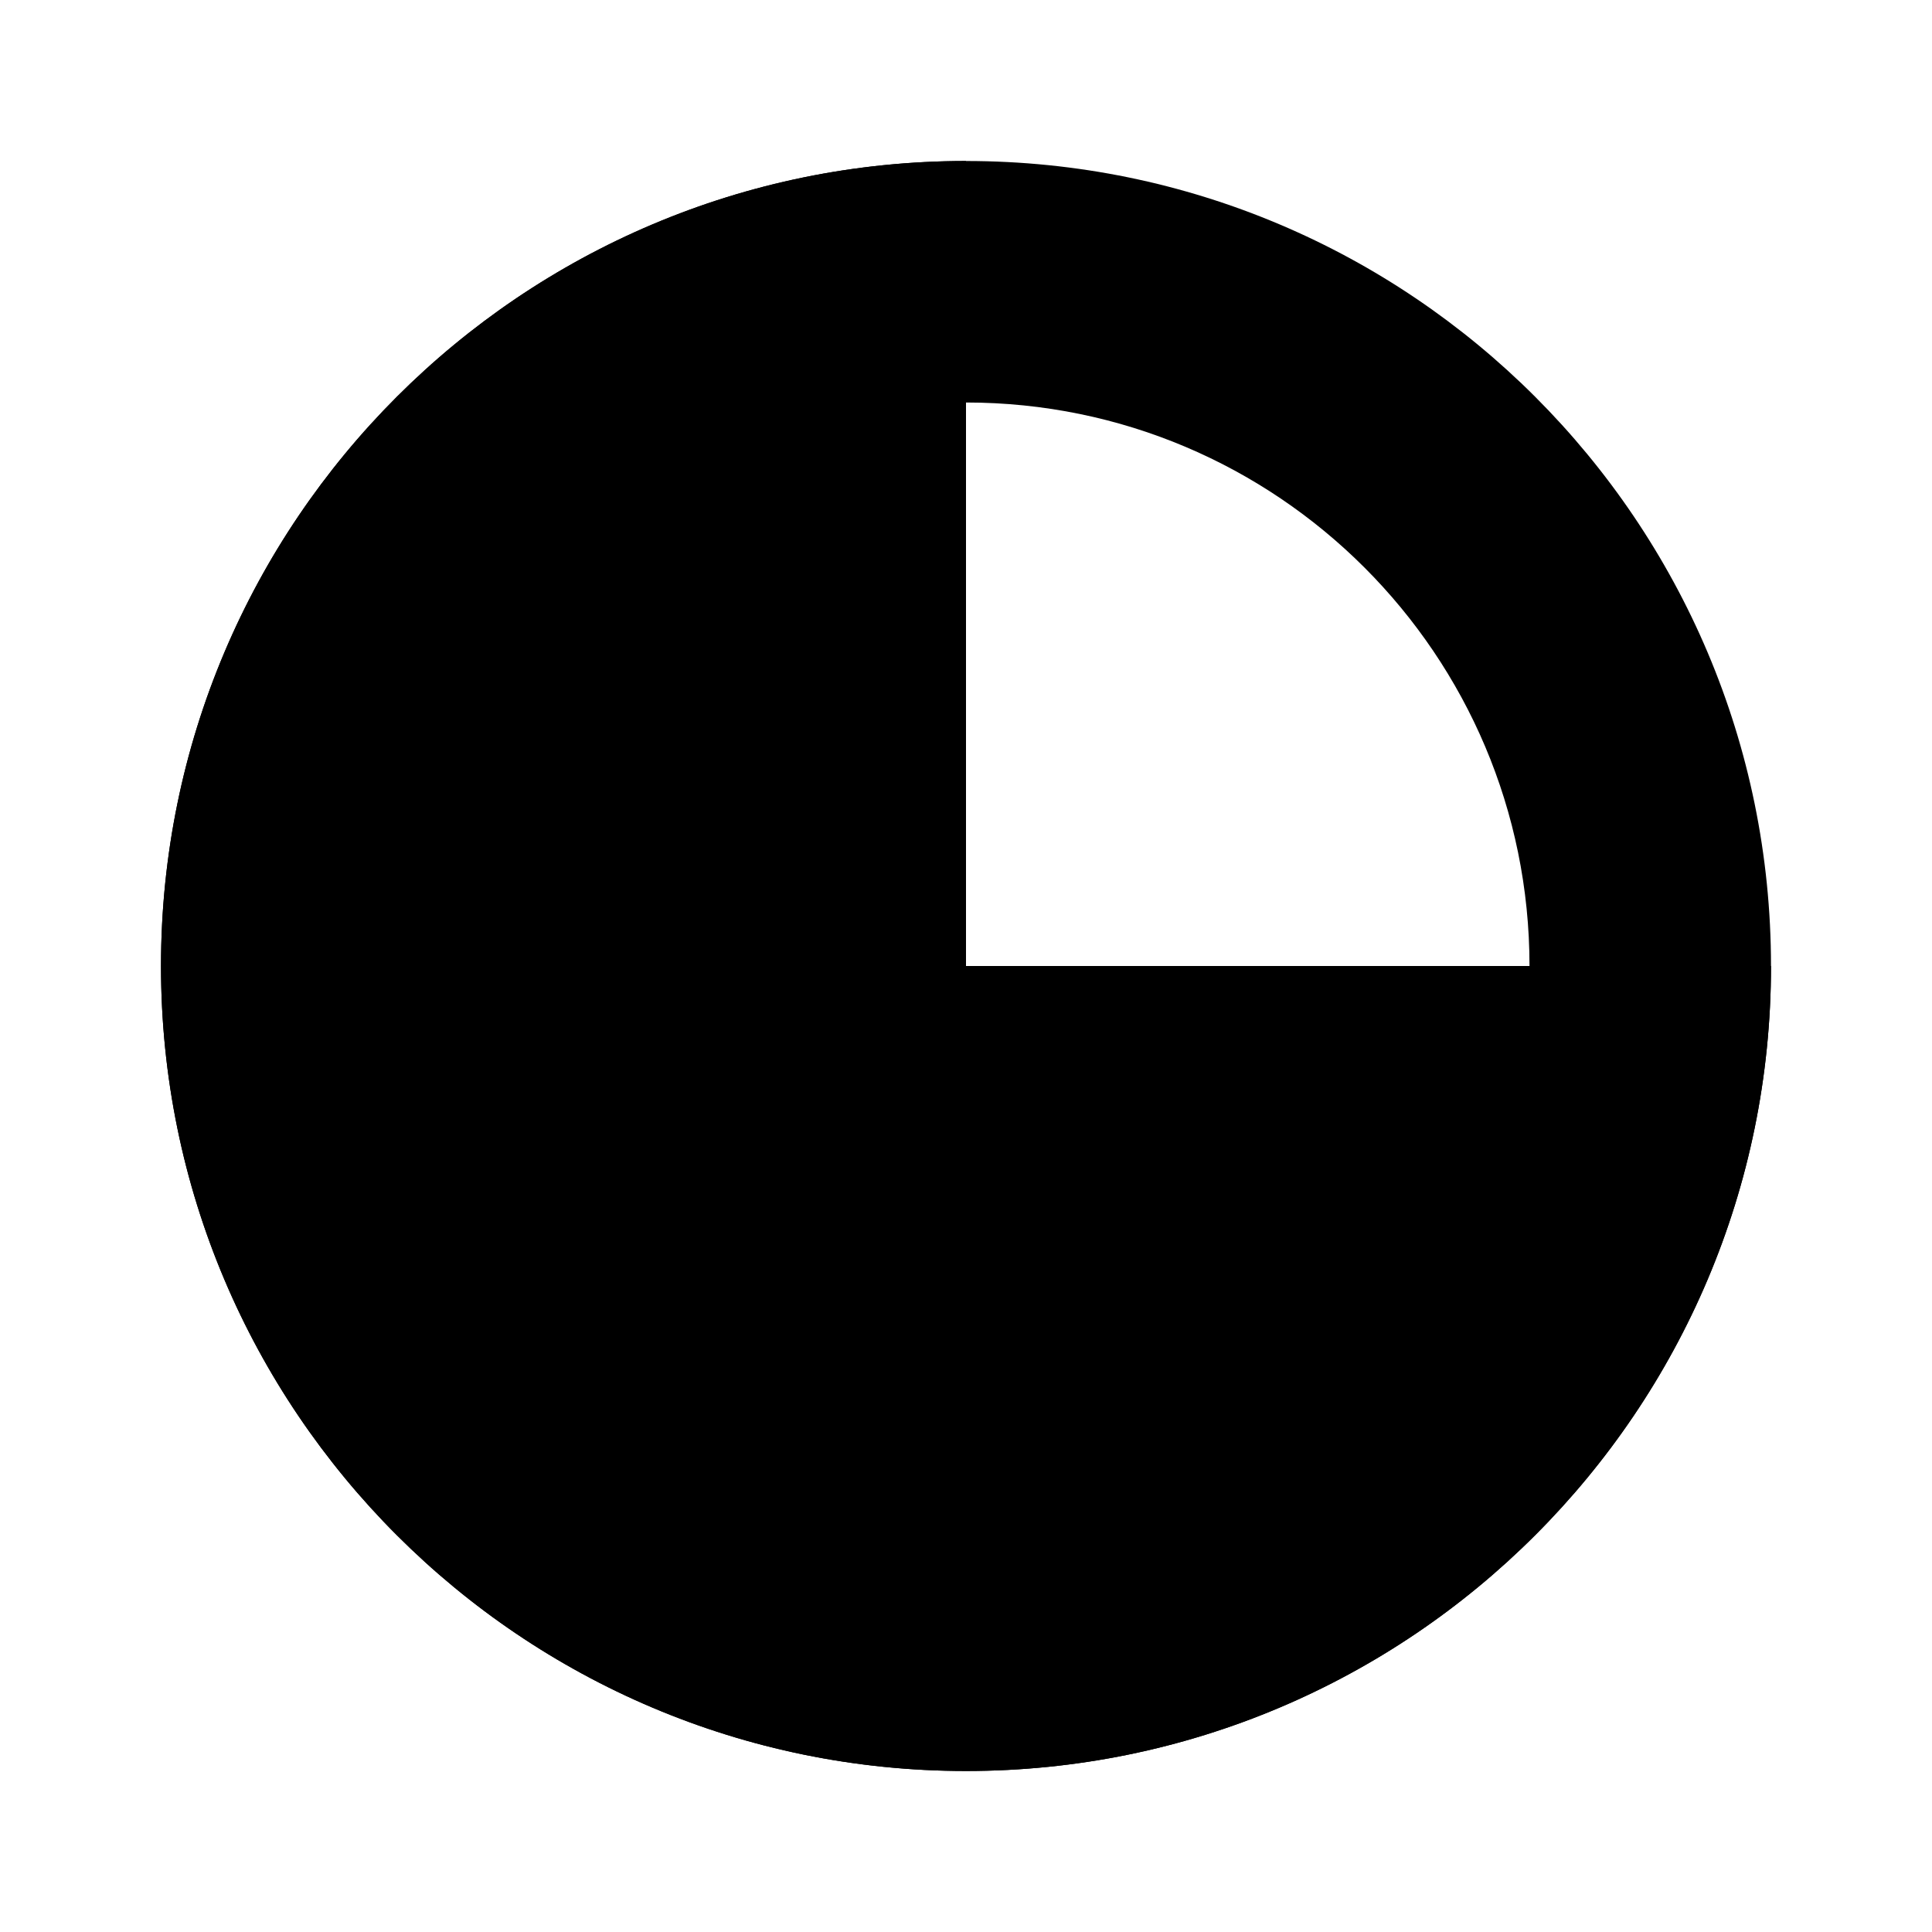
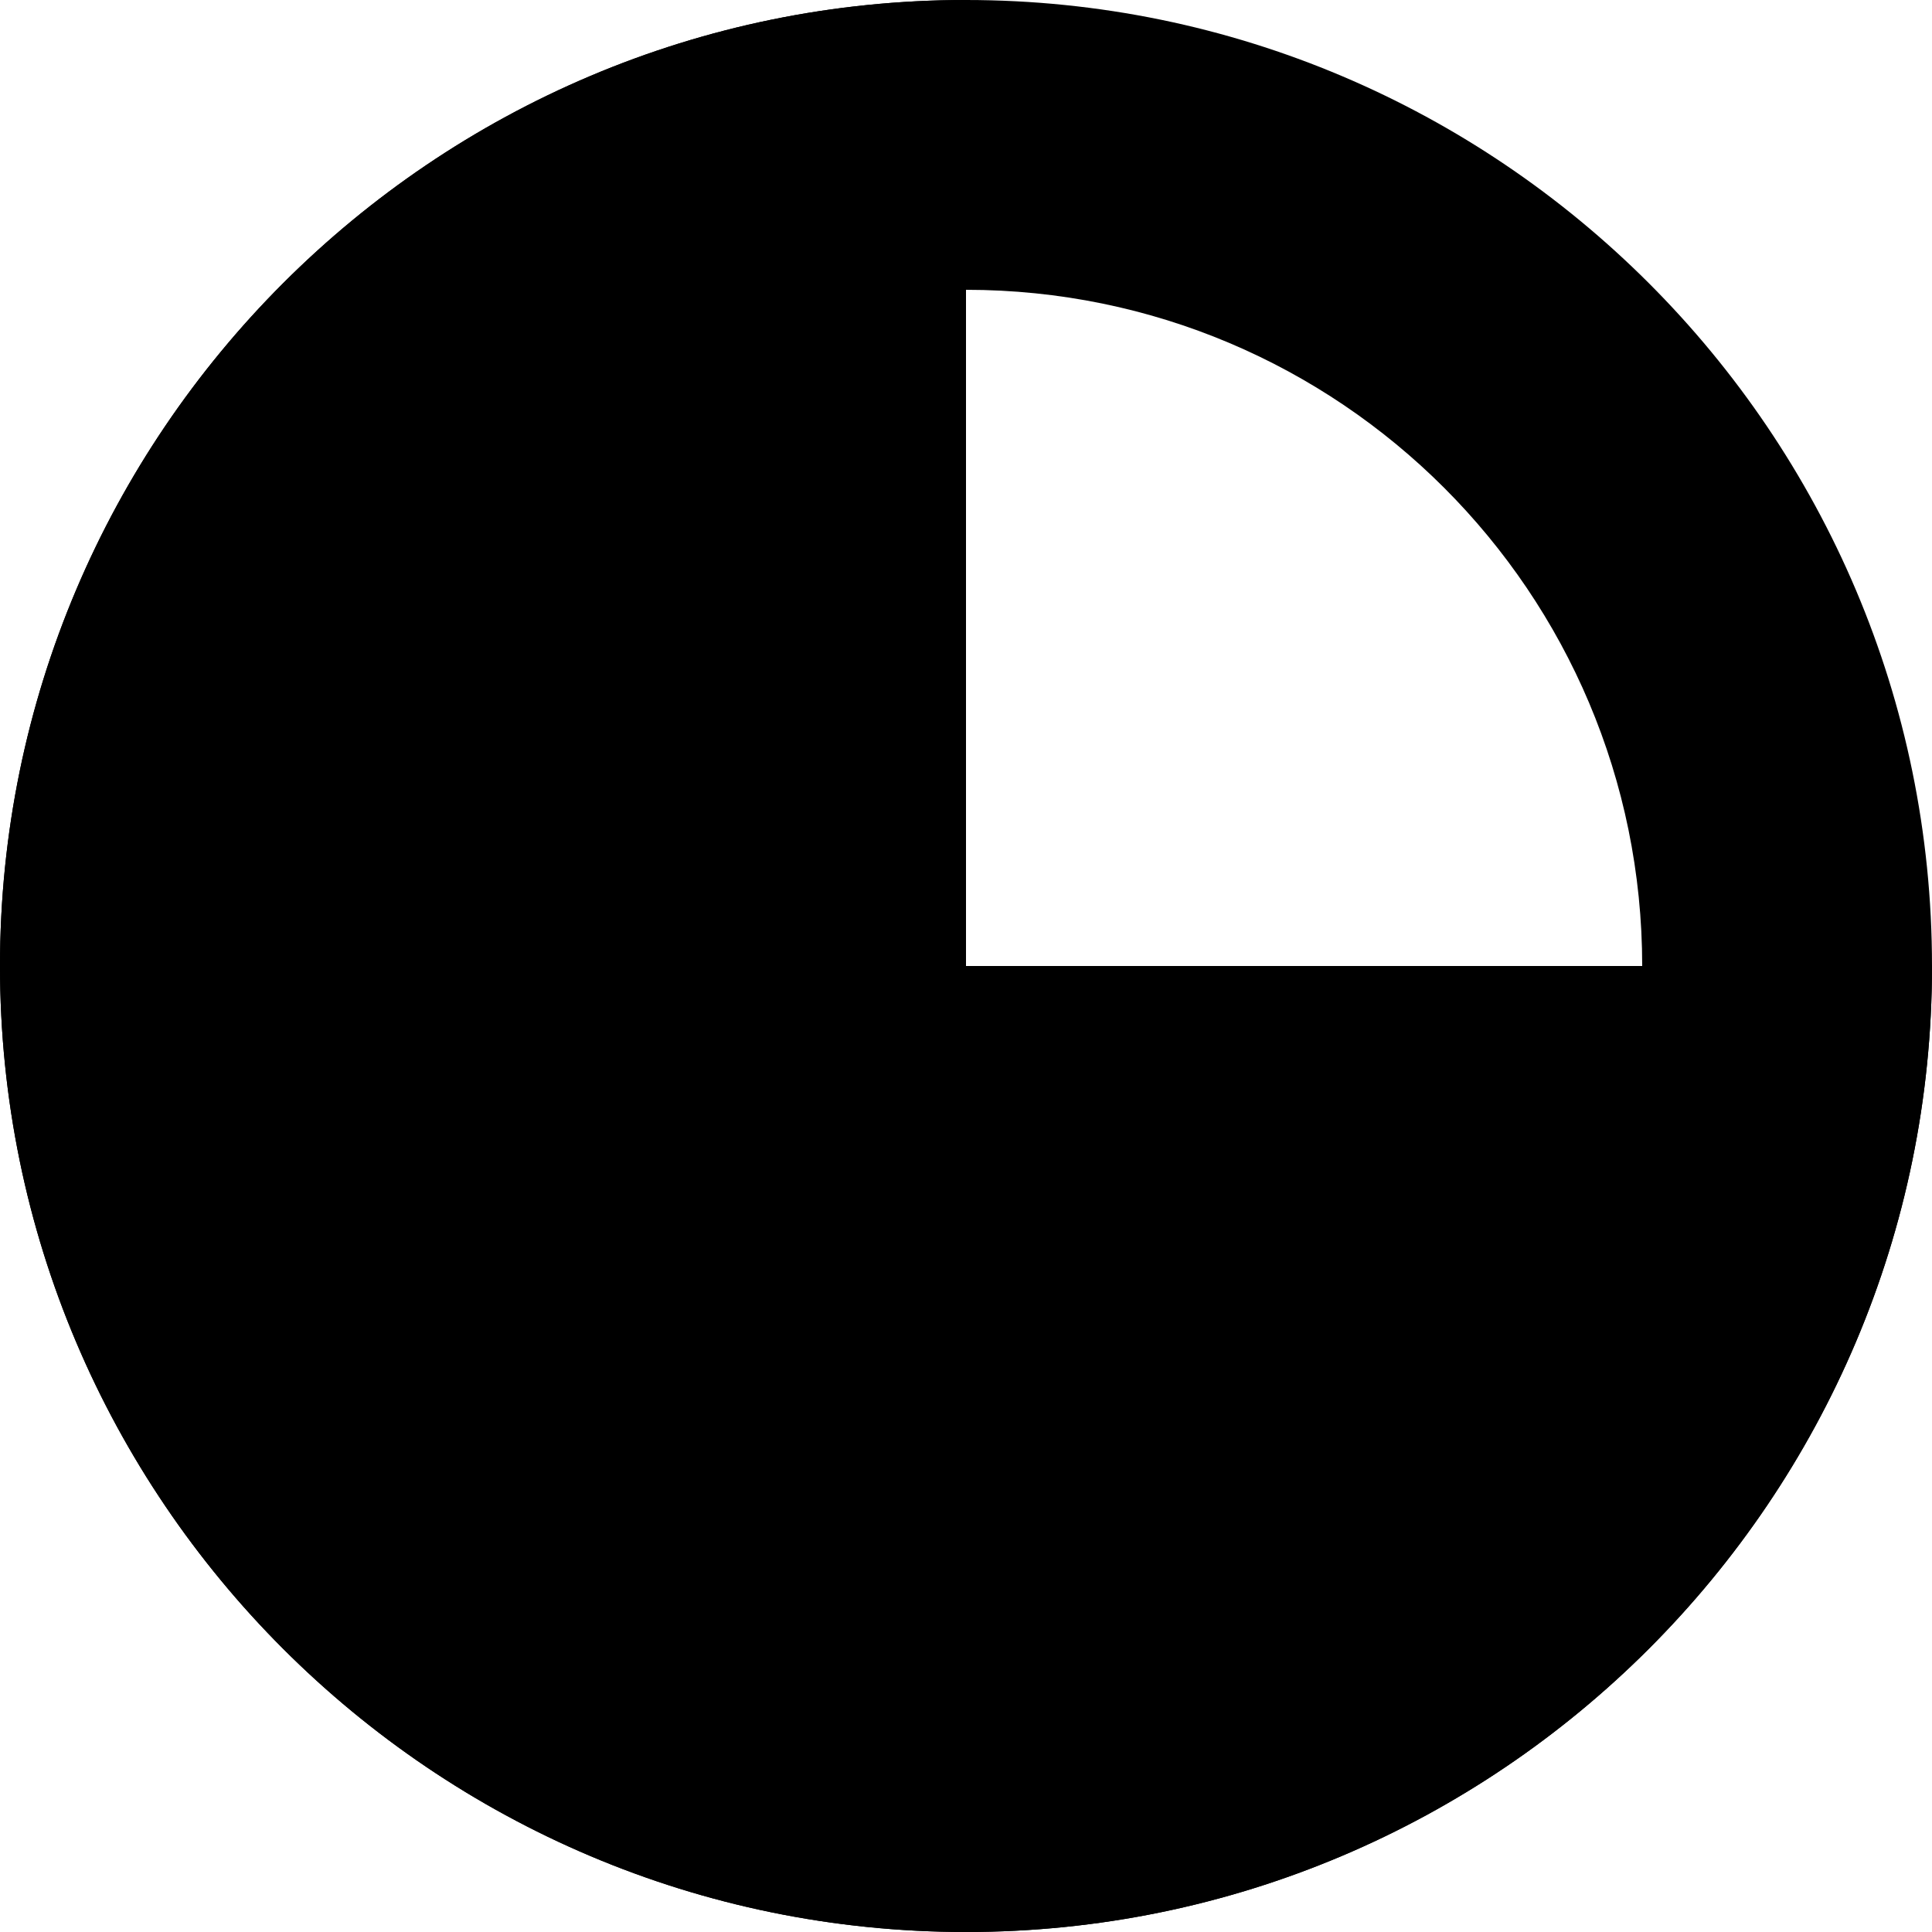
<svg xmlns="http://www.w3.org/2000/svg" width="100%" height="100%" viewBox="0 0 12 12" fill="currentColor">
-   <path fill-rule="evenodd" clip-rule="evenodd" d="M6 11C8.761 11 11 8.761 11 6C11 3.239 8.761 1 6 1C3.239 1 1 3.239 1 6C1 8.761 3.239 11 6 11ZM6 9.5C7.933 9.5 9.5 7.933 9.5 6C9.5 4.067 7.933 2.5 6 2.5C4.067 2.5 2.5 4.067 2.5 6C2.5 7.933 4.067 9.5 6 9.5Z" />
-   <path d="M6 1C3.239 1 1 3.239 1 6C1 8.761 3.239 11 6 11C8.761 11 11 8.761 11 6H6V1Z" />
+   <path fill-rule="evenodd" clip-rule="evenodd" d="M6 0C9.31 0 12 2.69 12 6C12 9.31 9.31 12 6 12C2.69 12 0 9.31 0 6C0 2.69 2.69 0 6 0ZM6 1.8C8.32 1.8 10.2 3.68 10.2 6C10.2 8.32 8.32 10.2 6 10.2C3.68 10.2 1.8 8.32 1.8 6C1.8 3.68 3.68 1.8 6 1.8Z" />
+   <path d="M6 0C2.69 0 0 2.69 0 6C0 9.31 2.69 12 6 12C9.31 12 12 9.31 12 6H6V0Z" />
</svg>
